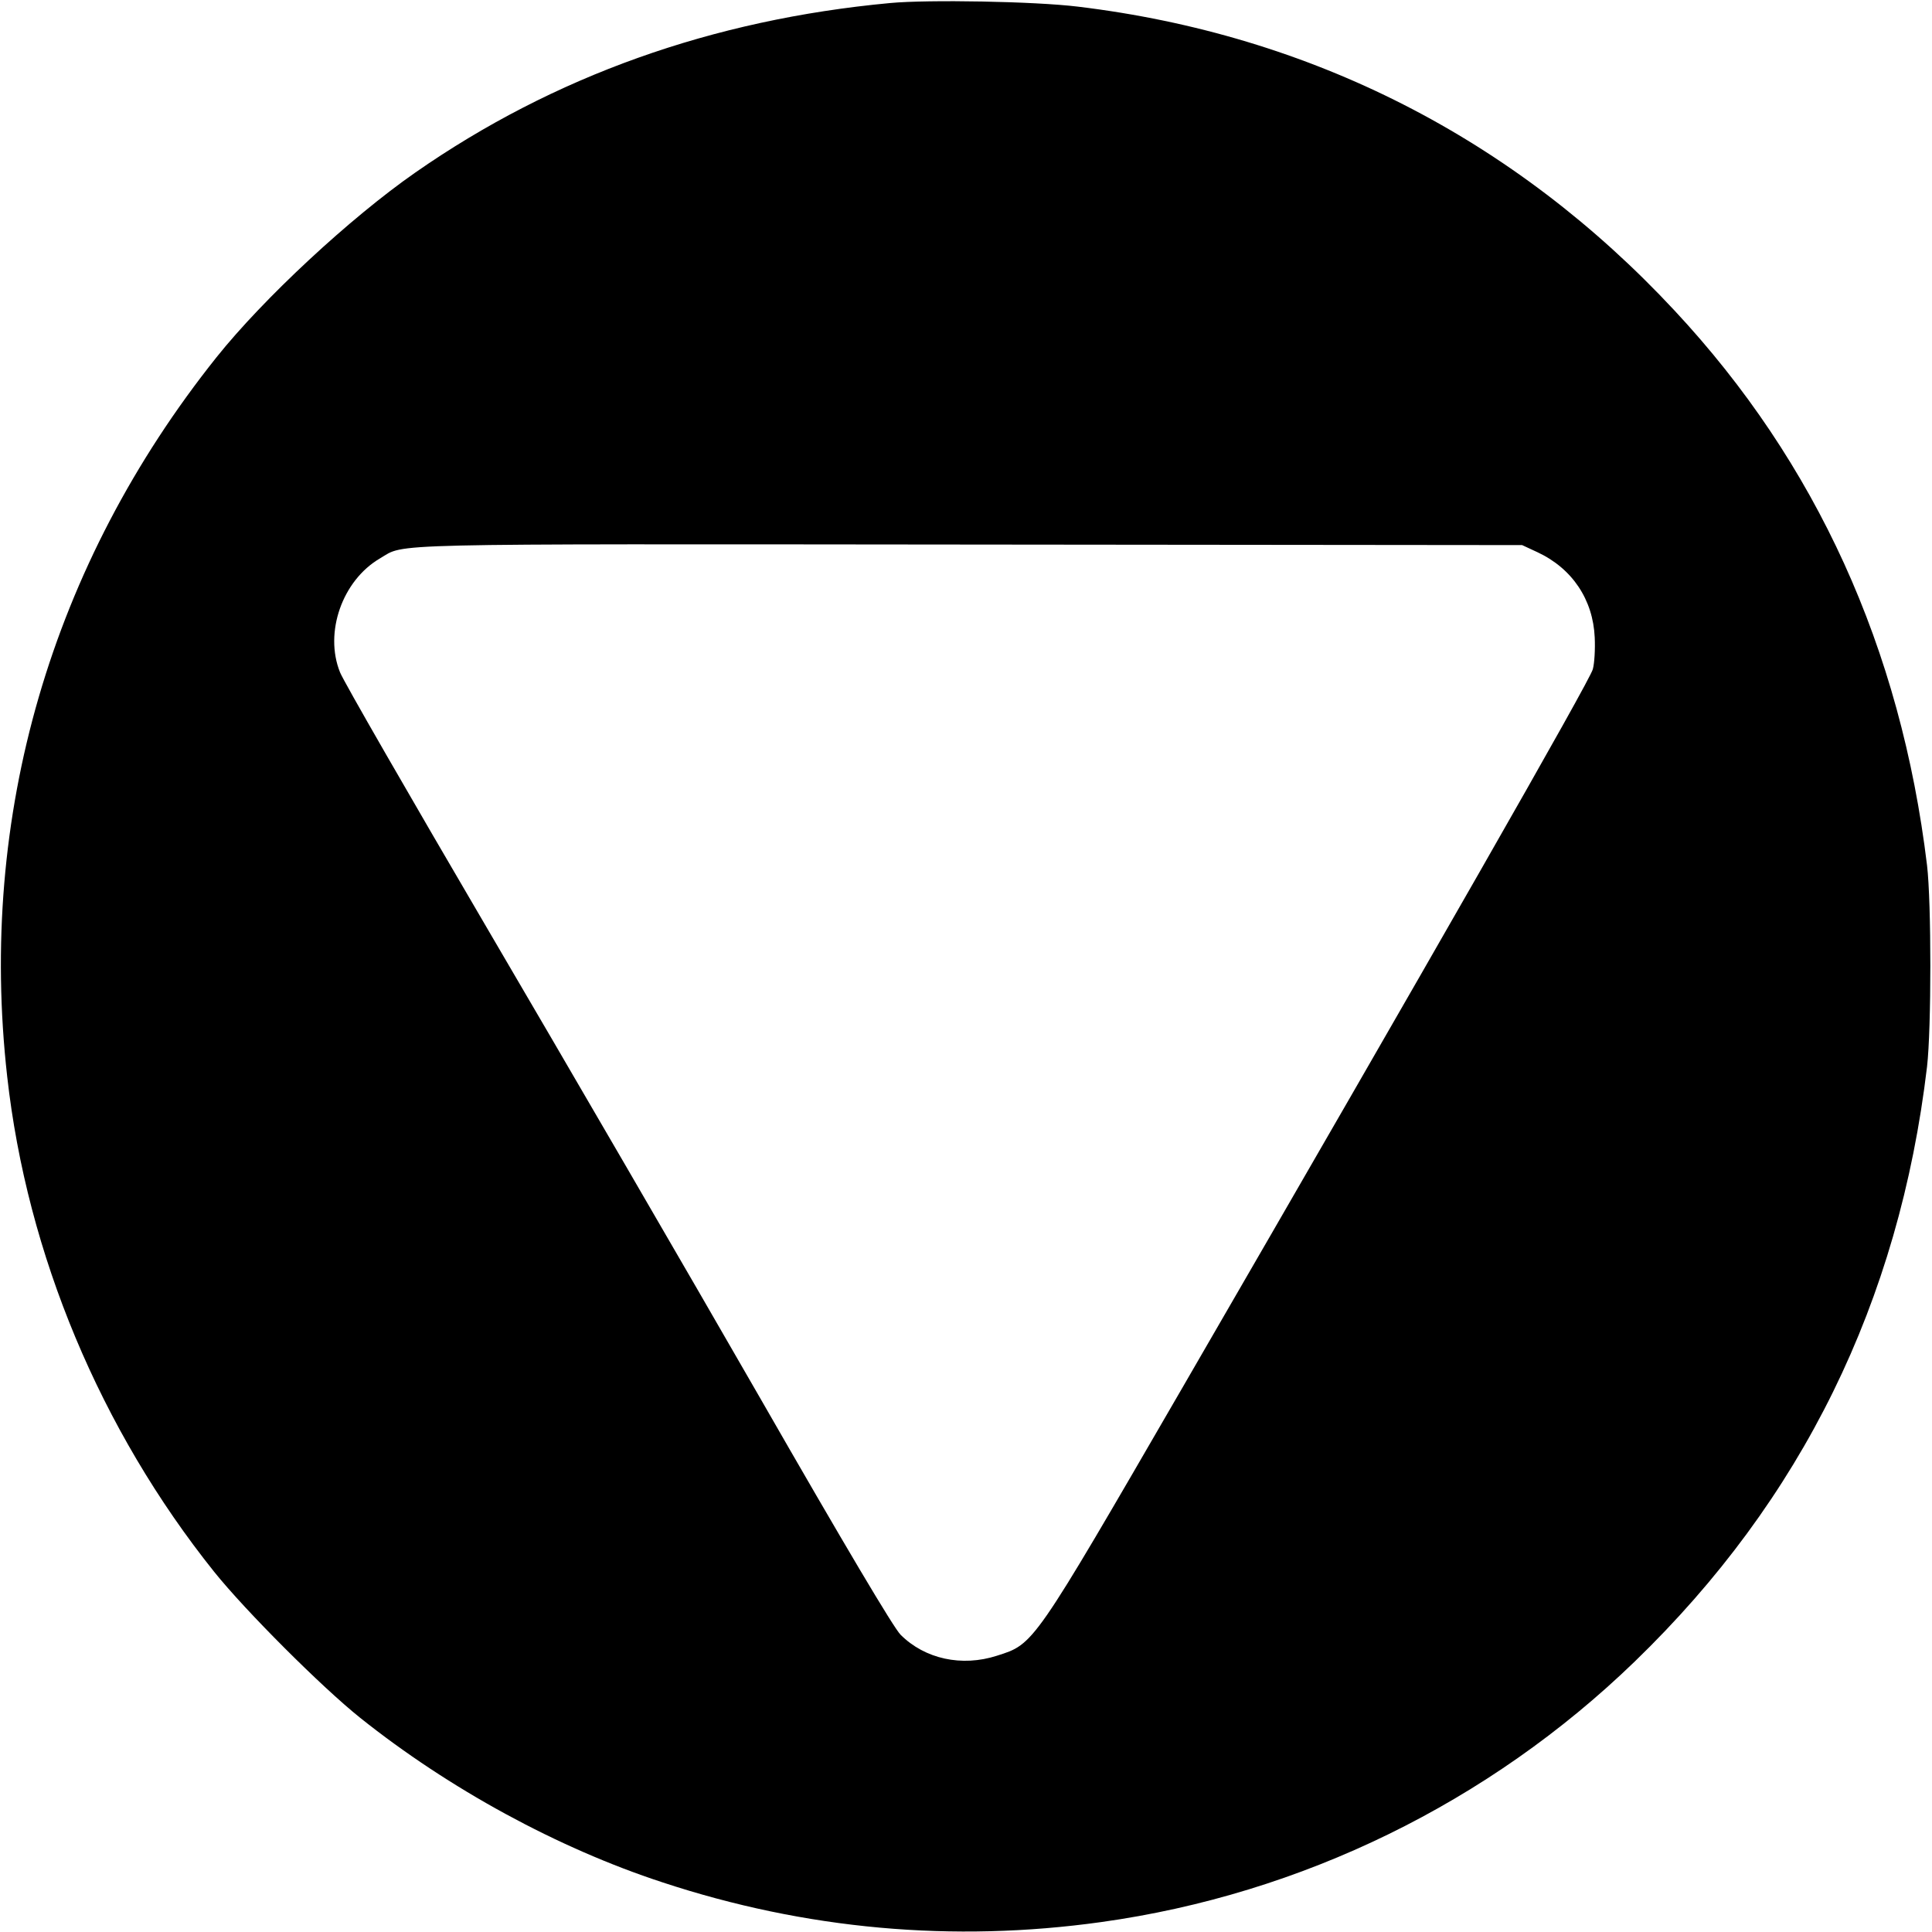
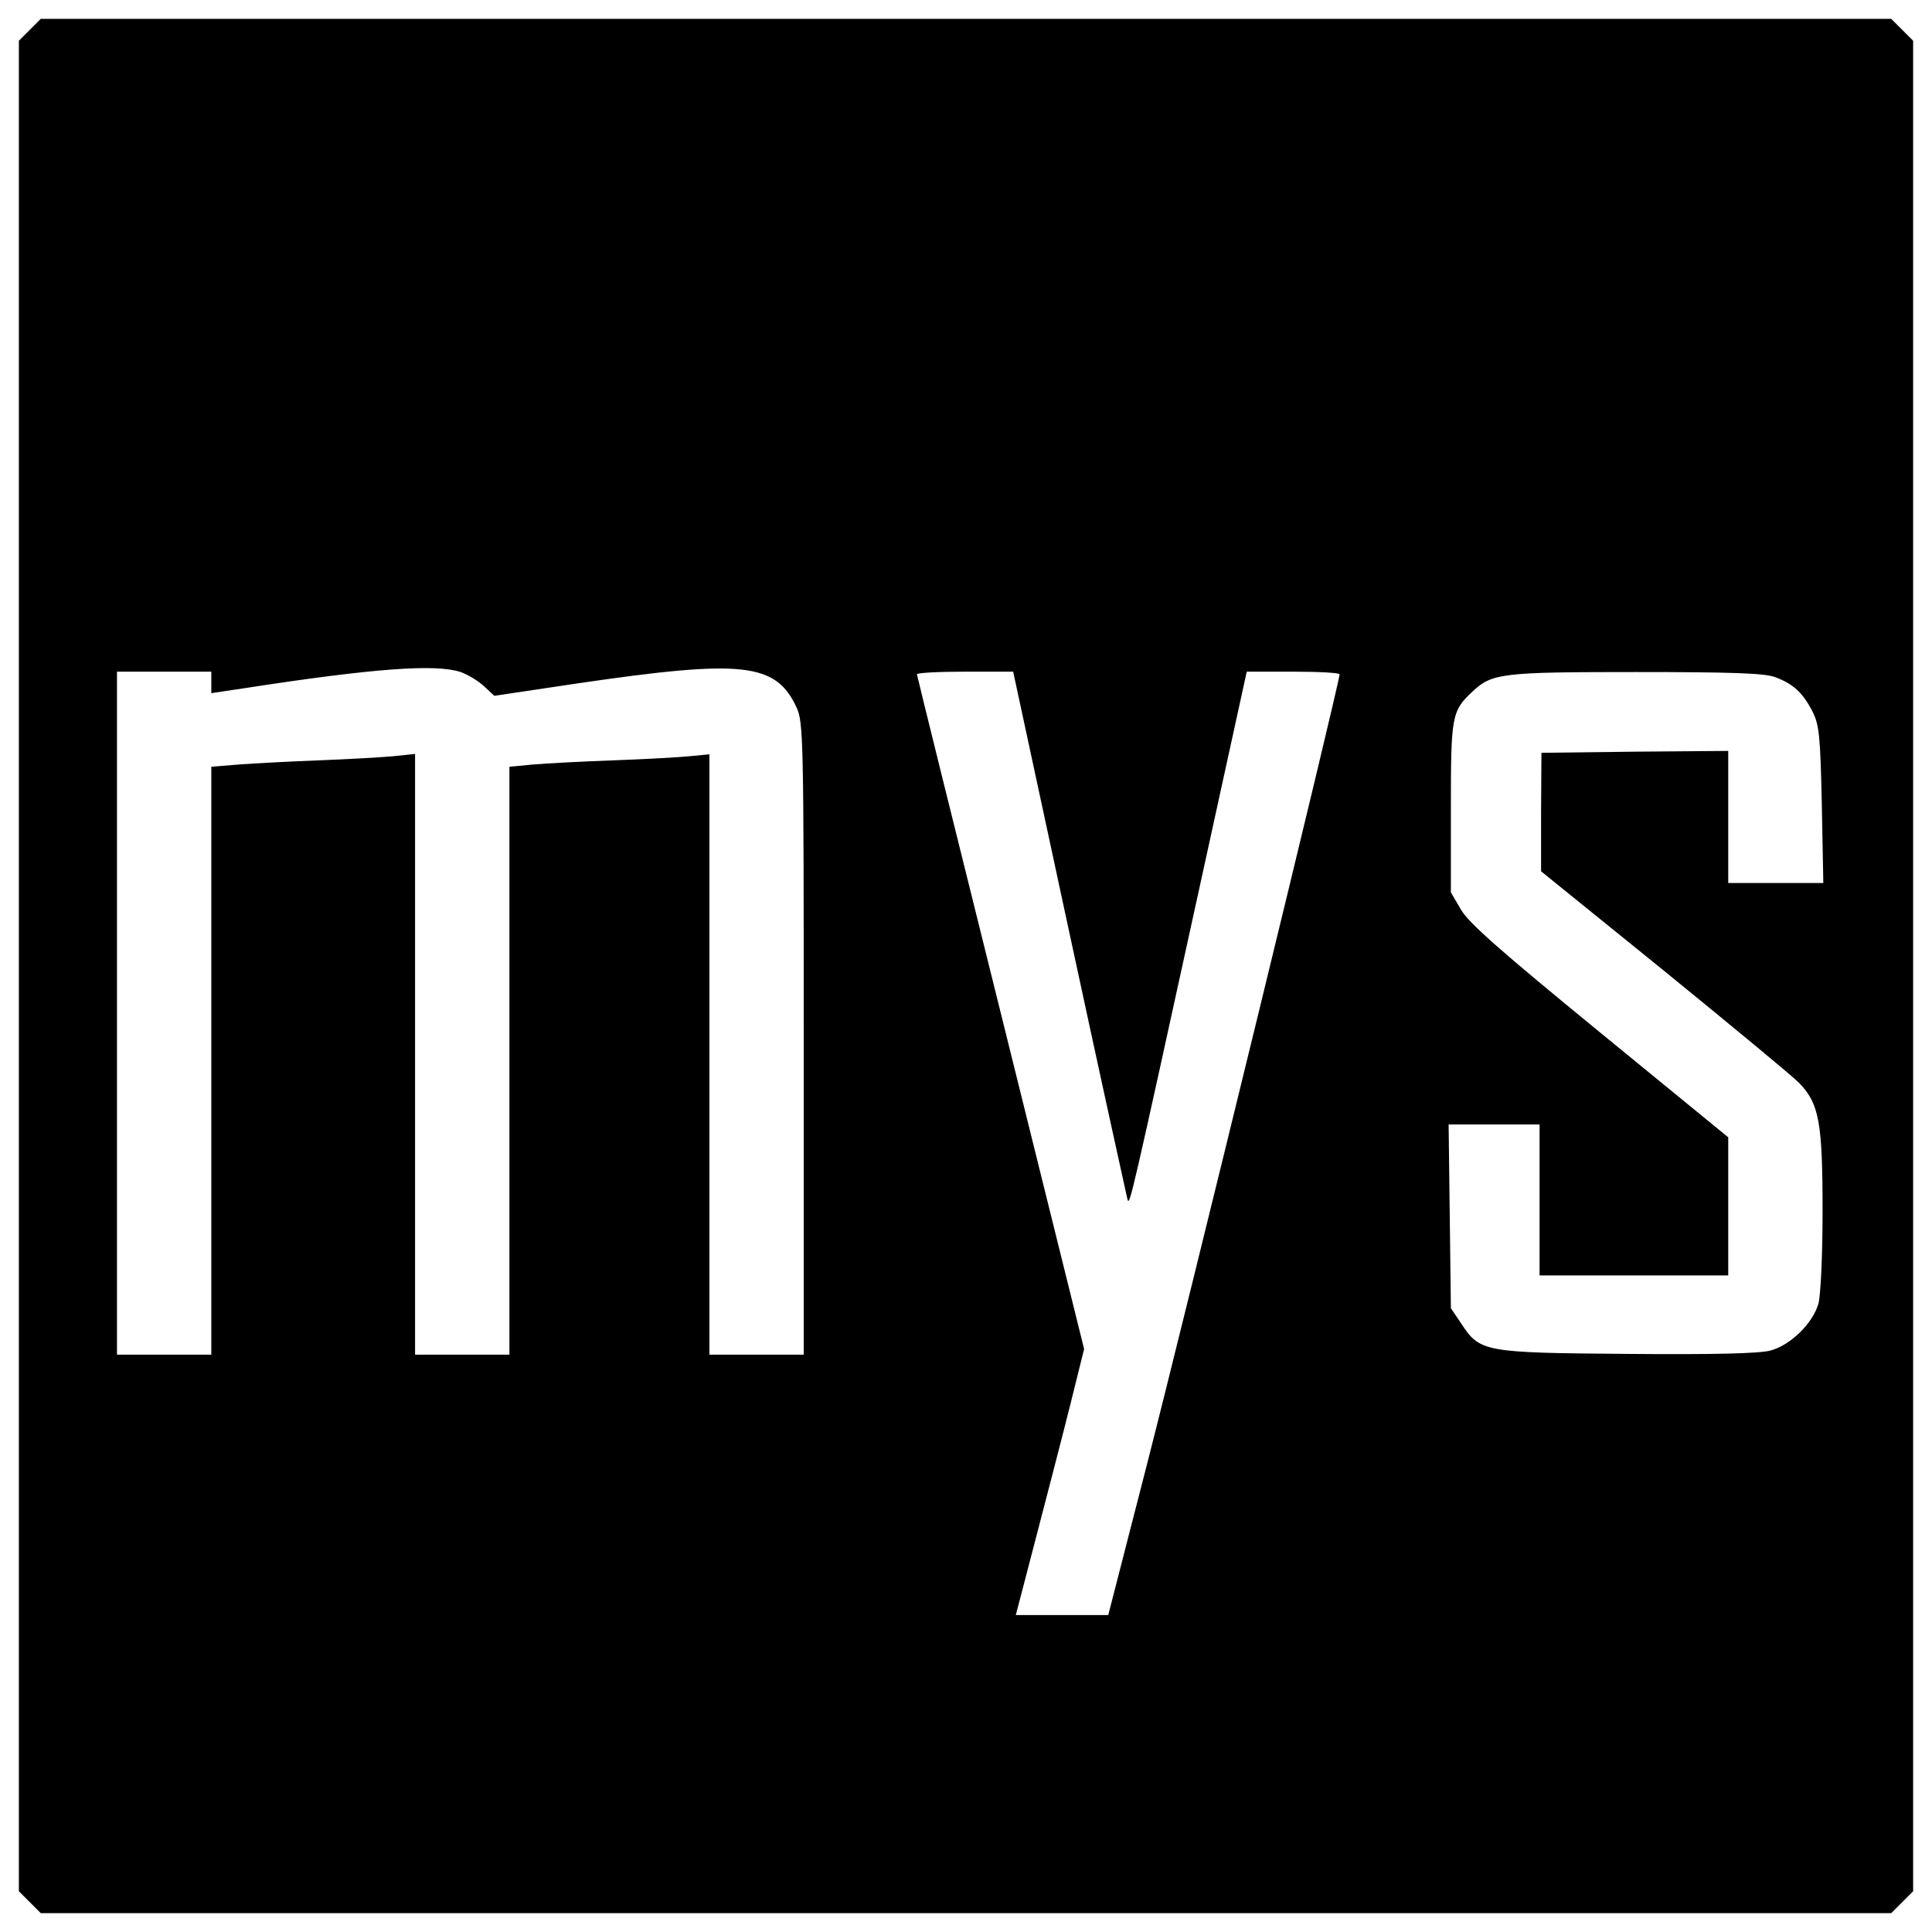
- <svg xmlns="http://www.w3.org/2000/svg" version="1.0" width="700pt" height="700pt" viewBox="0 0 700 700" preserveAspectRatio="xMidYMid meet">
-   <g transform="translate(0,700) scale(0.1,-0.1)" fill="#000000" stroke="none">
-     <path d="M3225 6989 c-644 -60 -1219 -265 -1720 -614 -237 -165 -551 -457 -721 -670 -599 -751 -864 -1661 -758 -2605 72 -645 338 -1280 750 -1795 114 -142 389 -417 529 -529 322 -257 716 -472 1095 -596 518 -171 1053 -219 1590 -144 726 101 1405 433 1933 944 606 586 958 1303 1059 2155 16 139 16 595 0 730 -95 786 -401 1459 -915 2010 -581 624 -1317 999 -2162 1101 -156 19 -541 26 -680 13z m2346 -1990 c126 -59 201 -172 207 -309 2 -42 -1 -94 -7 -115 -10 -40 -587 -1049 -1491 -2610 -540 -932 -533 -921 -668 -964 -127 -41 -261 -12 -349 76 -25 25 -201 321 -512 863 -261 454 -704 1216 -985 1695 -280 478 -521 896 -534 929 -58 144 8 333 145 413 94 55 -29 52 2133 50 l2005 -2 56 -26z" />
+ <svg xmlns="http://www.w3.org/2000/svg" version="1.0" width="512pt" height="512pt" viewBox="0 0 512 512" preserveAspectRatio="xMidYMid meet">
+   <g transform="translate(0,512) scale(0.1,-0.1)" fill="#000000" stroke="none">
+     <path d="M79 5041 l-29 -29 0 -2452 0 -2452 29 -29 29 -29 2452 0 2452 0 29 29 29 29 0 2452 0 2452 -29 29 -29 29 -2452 0 -2452 0 -29 -29z m1142 -1702 c19 -7 46 -23 61 -37 l28 -26 221 33 c437 64 525 55 580 -64 18 -38 19 -85 19 -877 l0 -838 -125 0 -125 0 0 796 0 795 -52 -5 c-29 -3 -120 -8 -203 -11 -82 -3 -178 -8 -212 -11 l-63 -6 0 -779 0 -779 -125 0 -125 0 0 796 0 796 -57 -6 c-32 -3 -121 -8 -198 -11 -77 -3 -173 -8 -212 -11 l-73 -6 0 -779 0 -779 -125 0 -125 0 0 905 0 905 125 0 125 0 0 -28 0 -29 93 14 c338 52 501 64 568 42z m1613 -691 c82 -381 152 -699 154 -707 6 -16 7 -13 193 837 l123 562 123 0 c68 0 123 -3 123 -7 0 -23 -409 -1699 -512 -2100 l-101 -393 -122 0 -123 0 54 207 c30 115 71 273 91 353 l36 145 -221 891 c-122 490 -222 894 -222 897 0 4 57 7 128 7 l127 0 149 -692z m1869 678 c49 -18 74 -41 100 -91 18 -36 21 -62 25 -247 l4 -208 -126 0 -126 0 0 175 0 175 -247 -2 -248 -3 -1 -157 0 -157 325 -263 c178 -145 339 -278 358 -297 54 -55 63 -105 63 -340 0 -120 -5 -223 -11 -246 -15 -52 -74 -110 -127 -124 -28 -8 -151 -11 -379 -9 -382 3 -391 5 -441 81 l-27 40 -3 244 -3 243 120 0 121 0 0 -200 0 -200 250 0 250 0 0 183 0 183 -341 279 c-259 212 -347 289 -367 324 l-27 46 0 225 c0 243 2 256 58 308 51 48 79 51 432 51 253 0 339 -3 368 -13z" />
  </g>
</svg>
